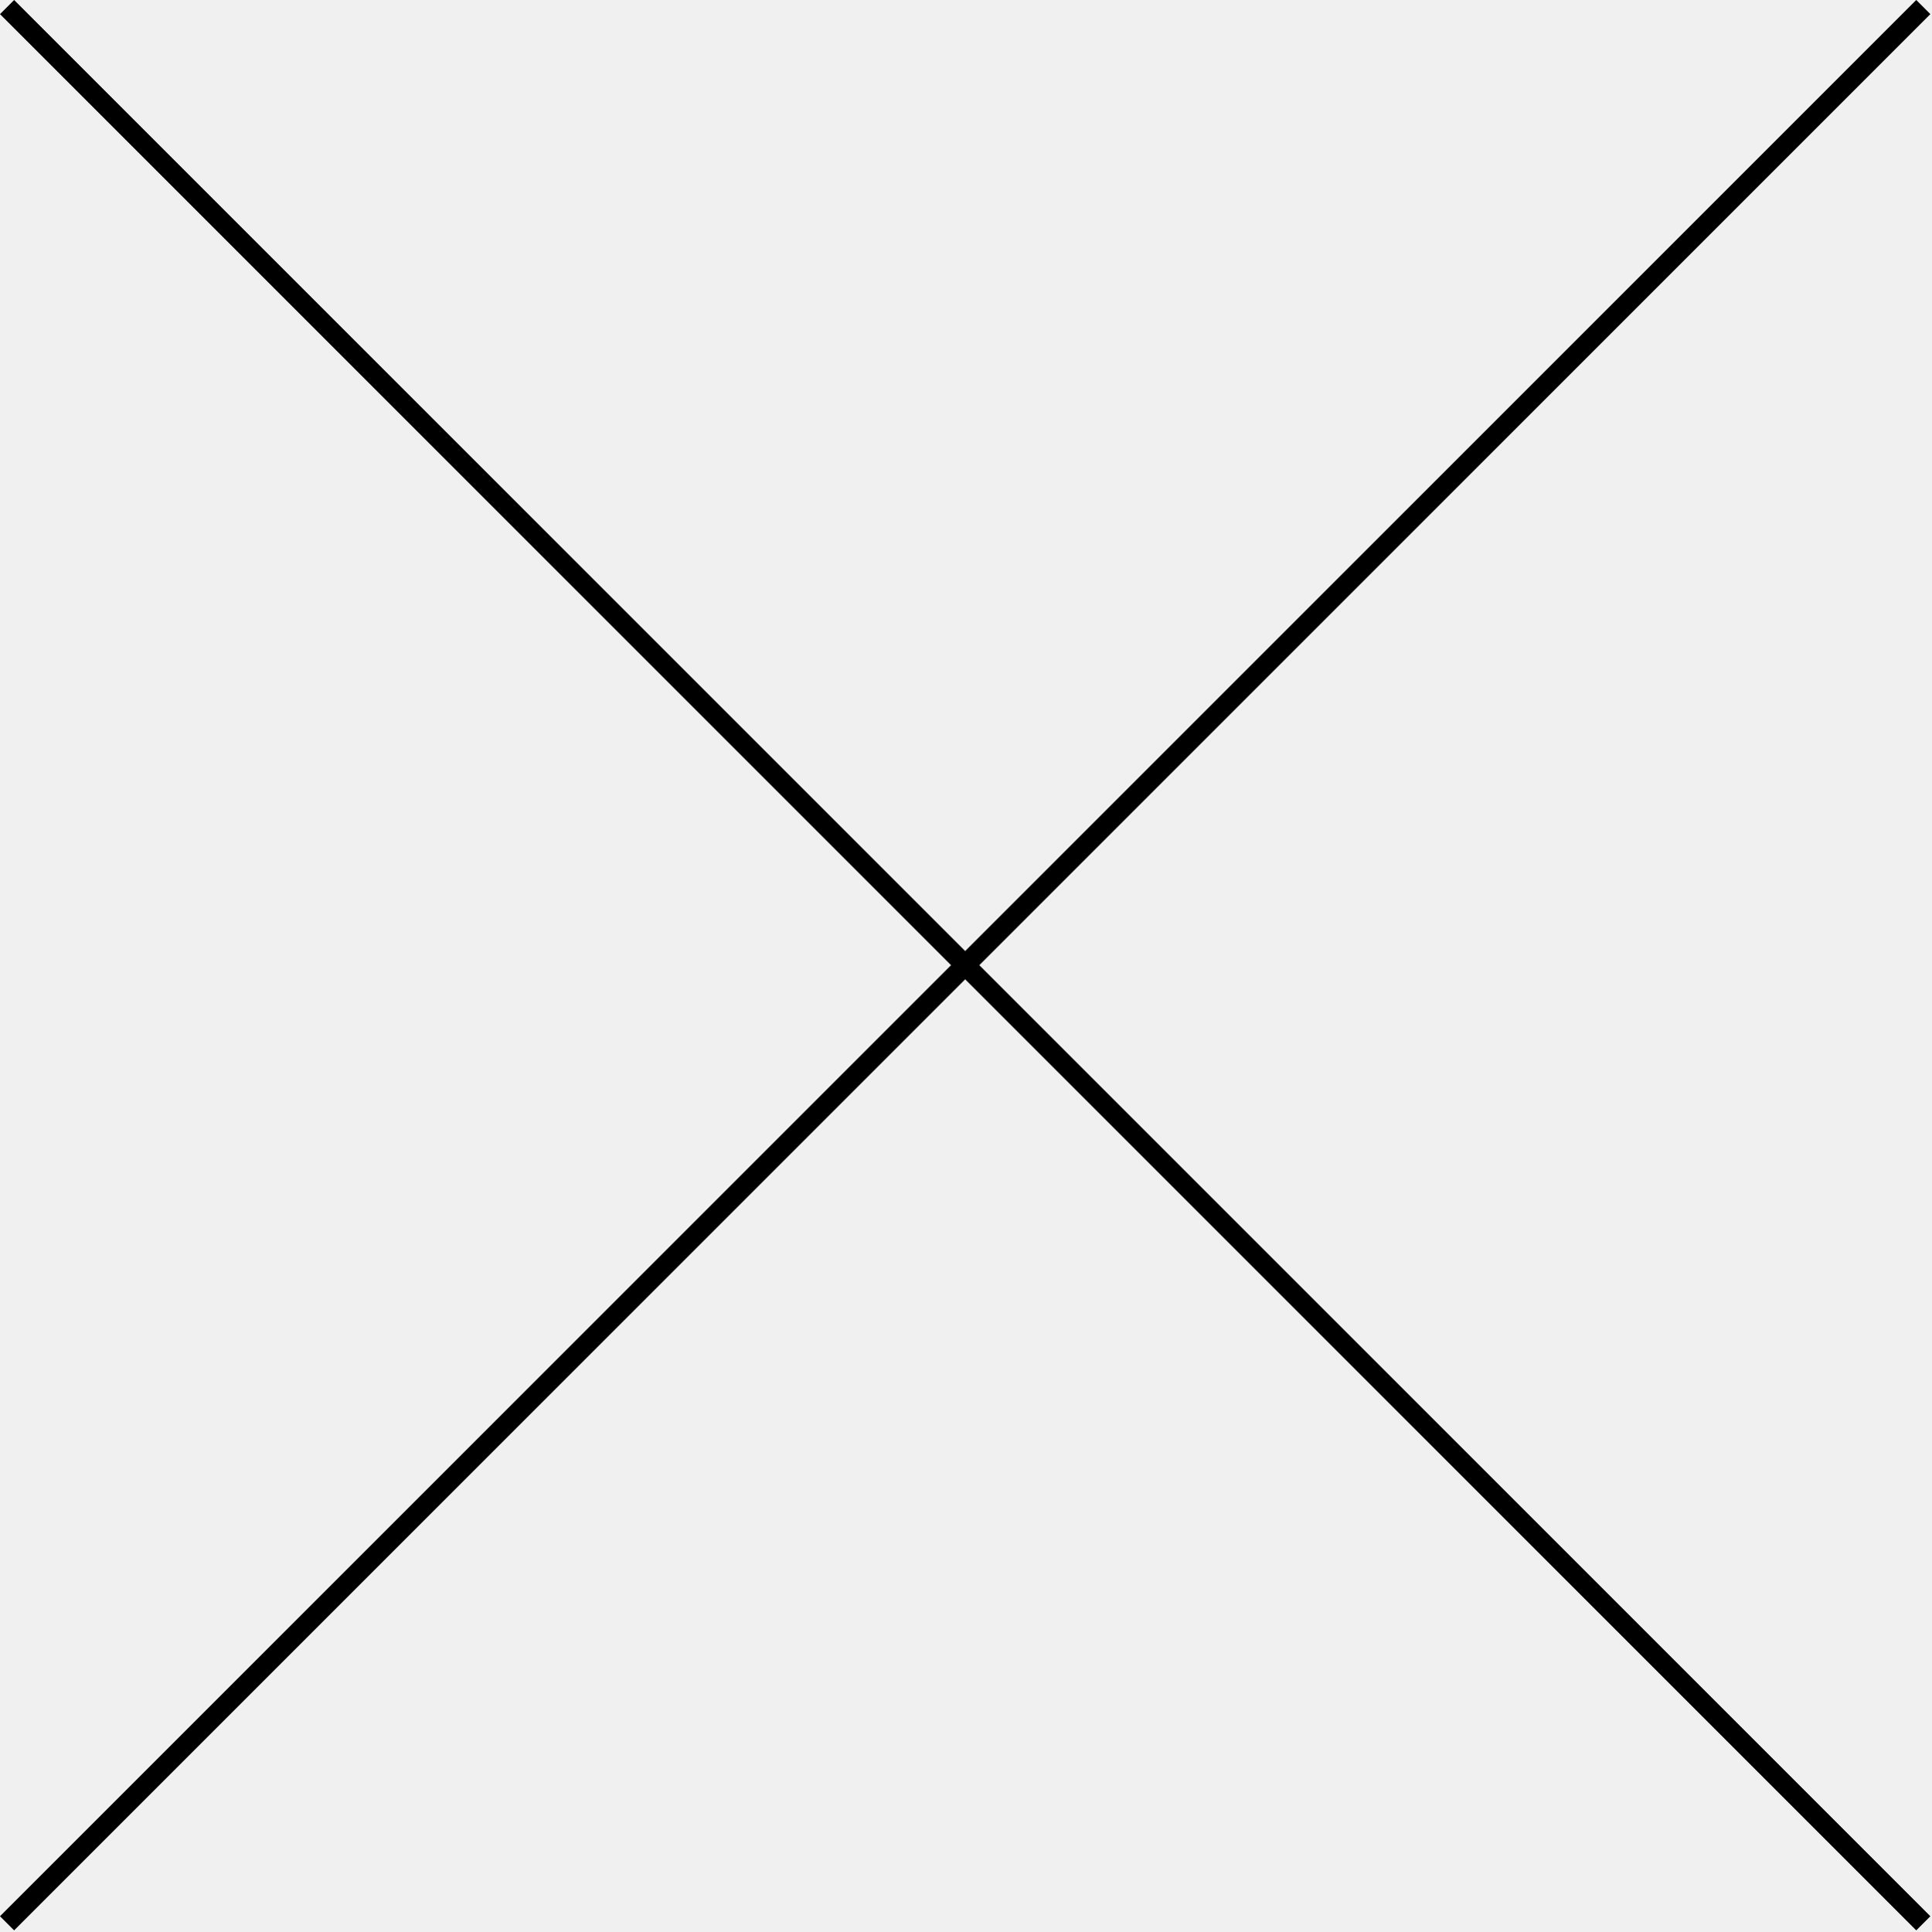
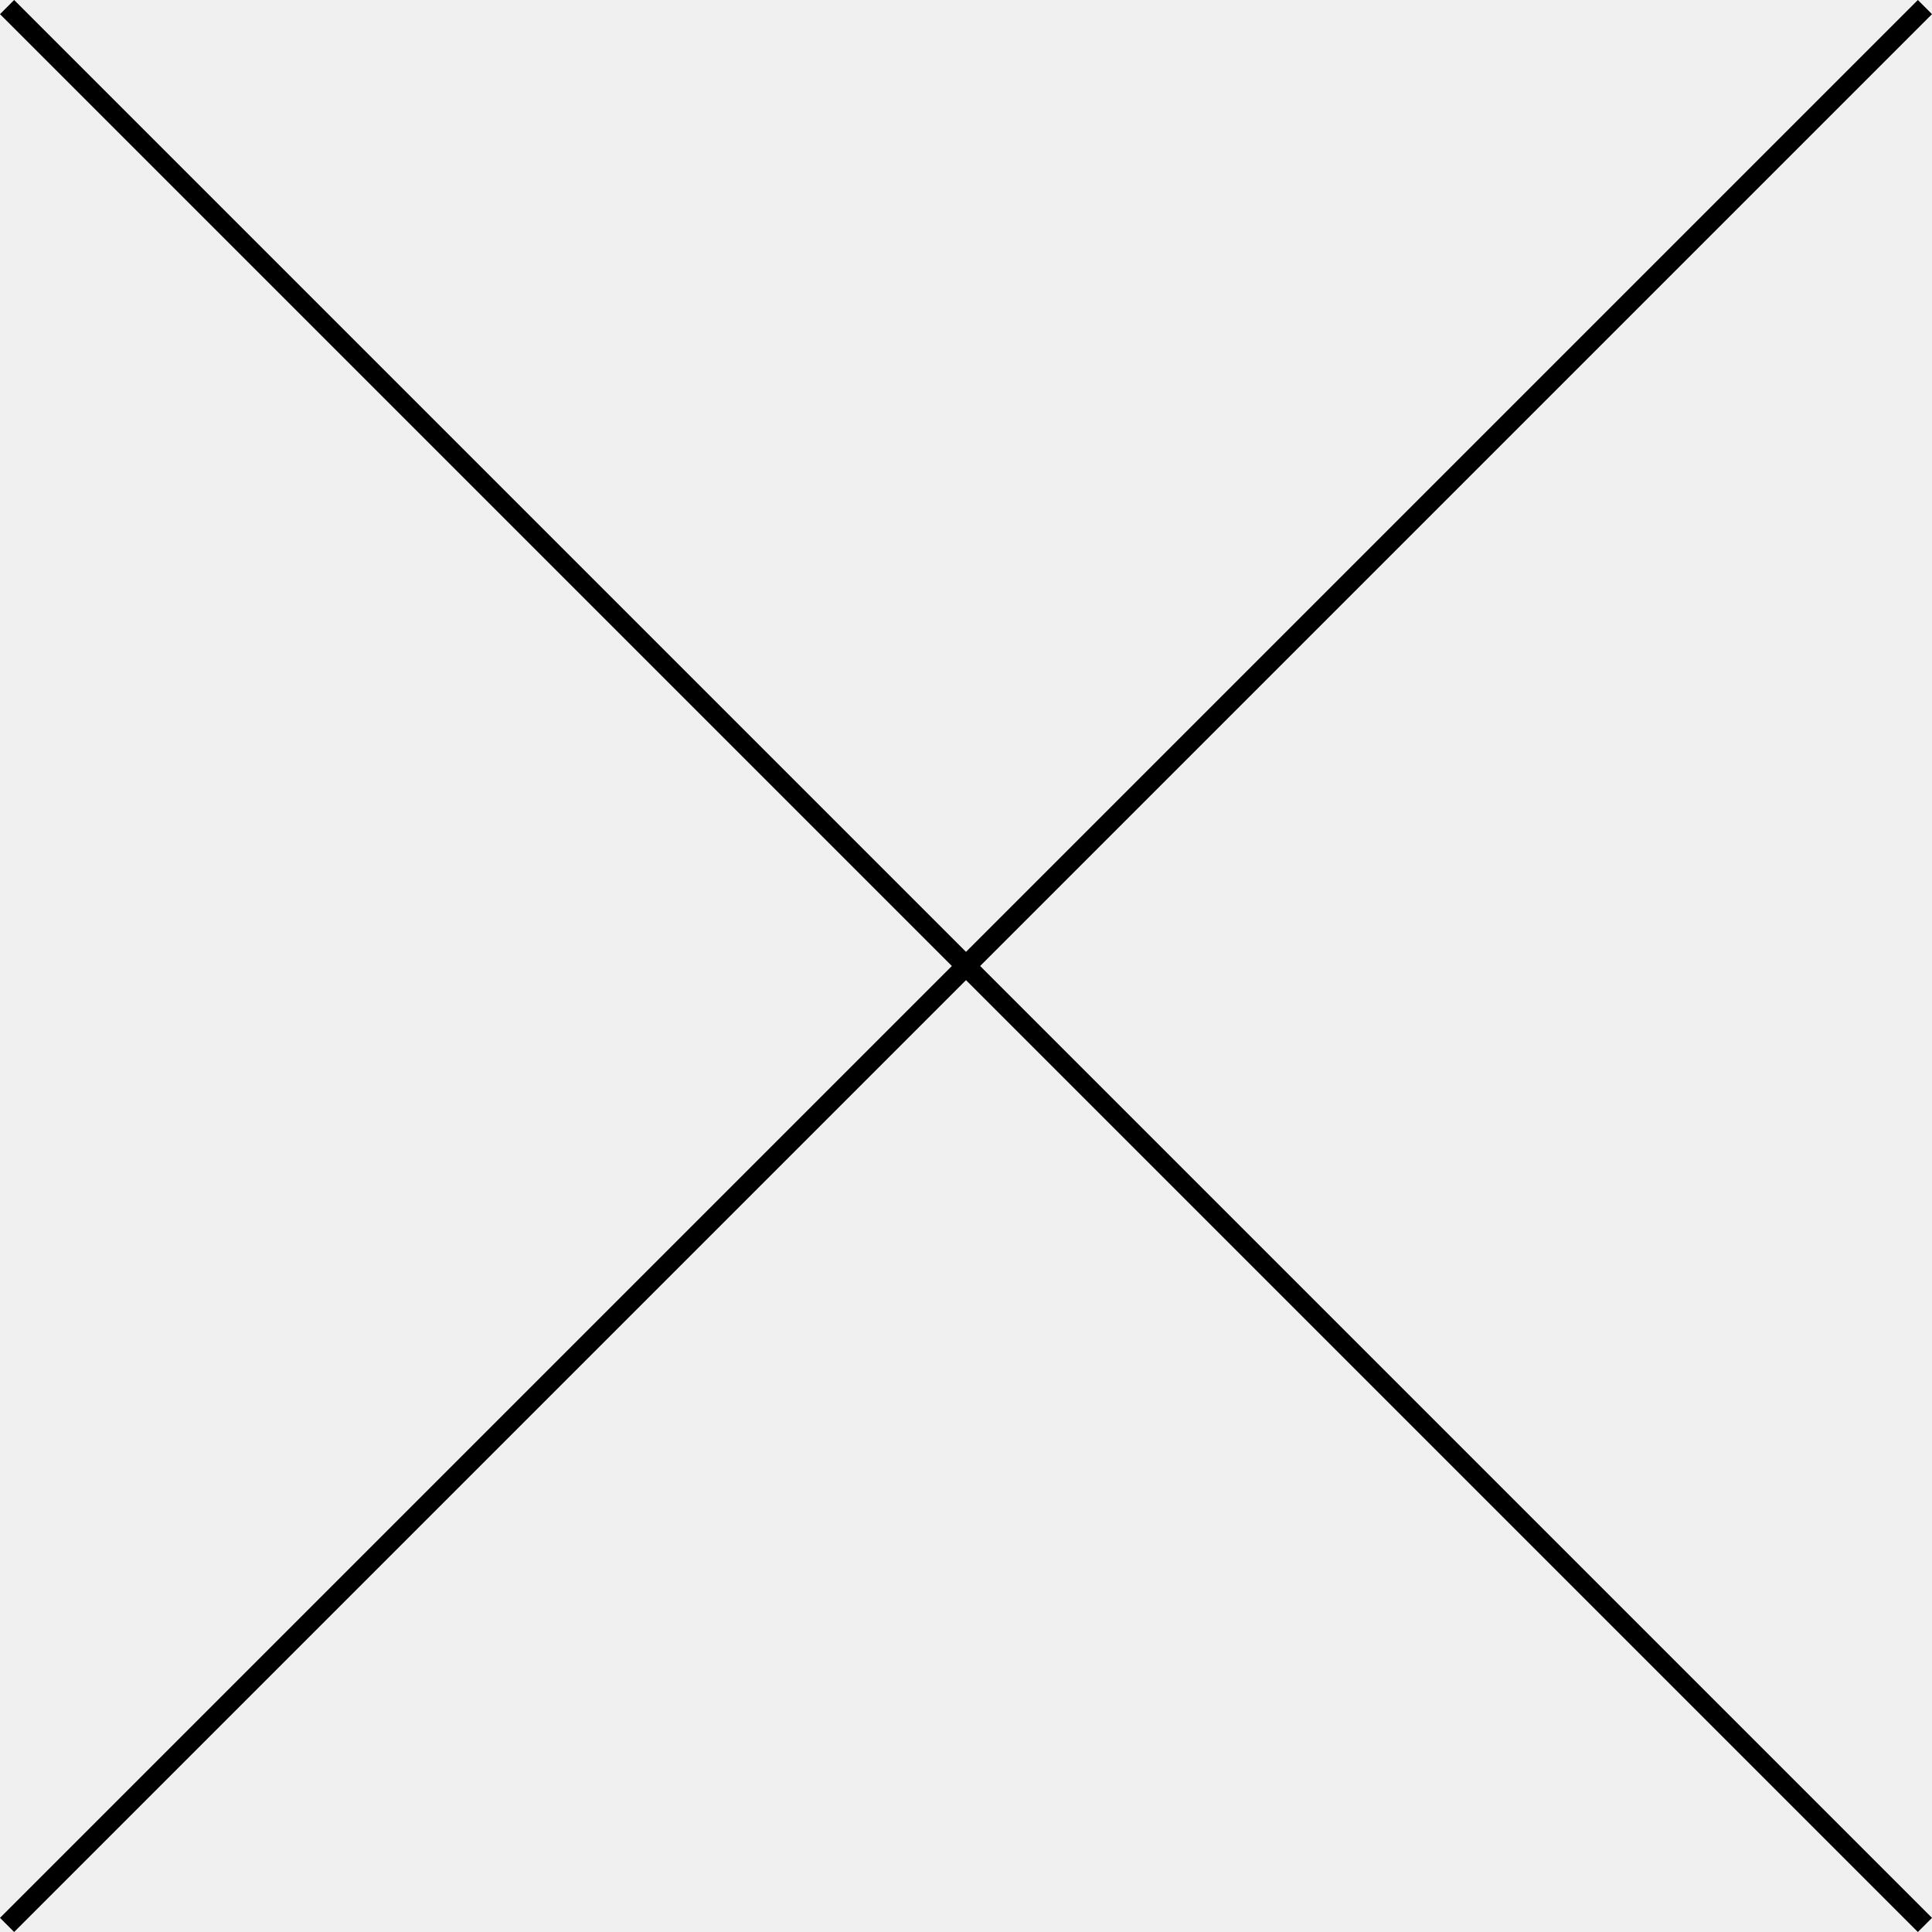
- <svg xmlns="http://www.w3.org/2000/svg" width="580" height="580" viewBox="0 0 580 580" fill="none">
-   <g clip-path="url(#clip0_28_10)">
-     <path d="M2.12 2.12L577.62 577.62" stroke="black" stroke-width="6" stroke-miterlimit="10" />
-     <path d="M2.12 577.62L577.62 2.12" stroke="black" stroke-width="6" stroke-miterlimit="10" />
-   </g>
+ <svg xmlns="http://www.w3.org/2000/svg" id="Layer_1" data-name="Layer 1" viewBox="0 0 579.74 579.74">
  <defs>
-     <clipPath id="clip0_28_10">
-       <rect width="579.74" height="579.74" fill="white" />
-     </clipPath>
+     <style>.cls-1{fill:none;stroke:#000;stroke-miterlimit:10;stroke-width:6px;}</style>
  </defs>
+   <line class="cls-1" x1="2.12" y1="2.12" x2="577.62" y2="577.62" />
+   <line class="cls-1" x1="2.12" y1="577.62" x2="577.62" y2="2.12" />
</svg>
